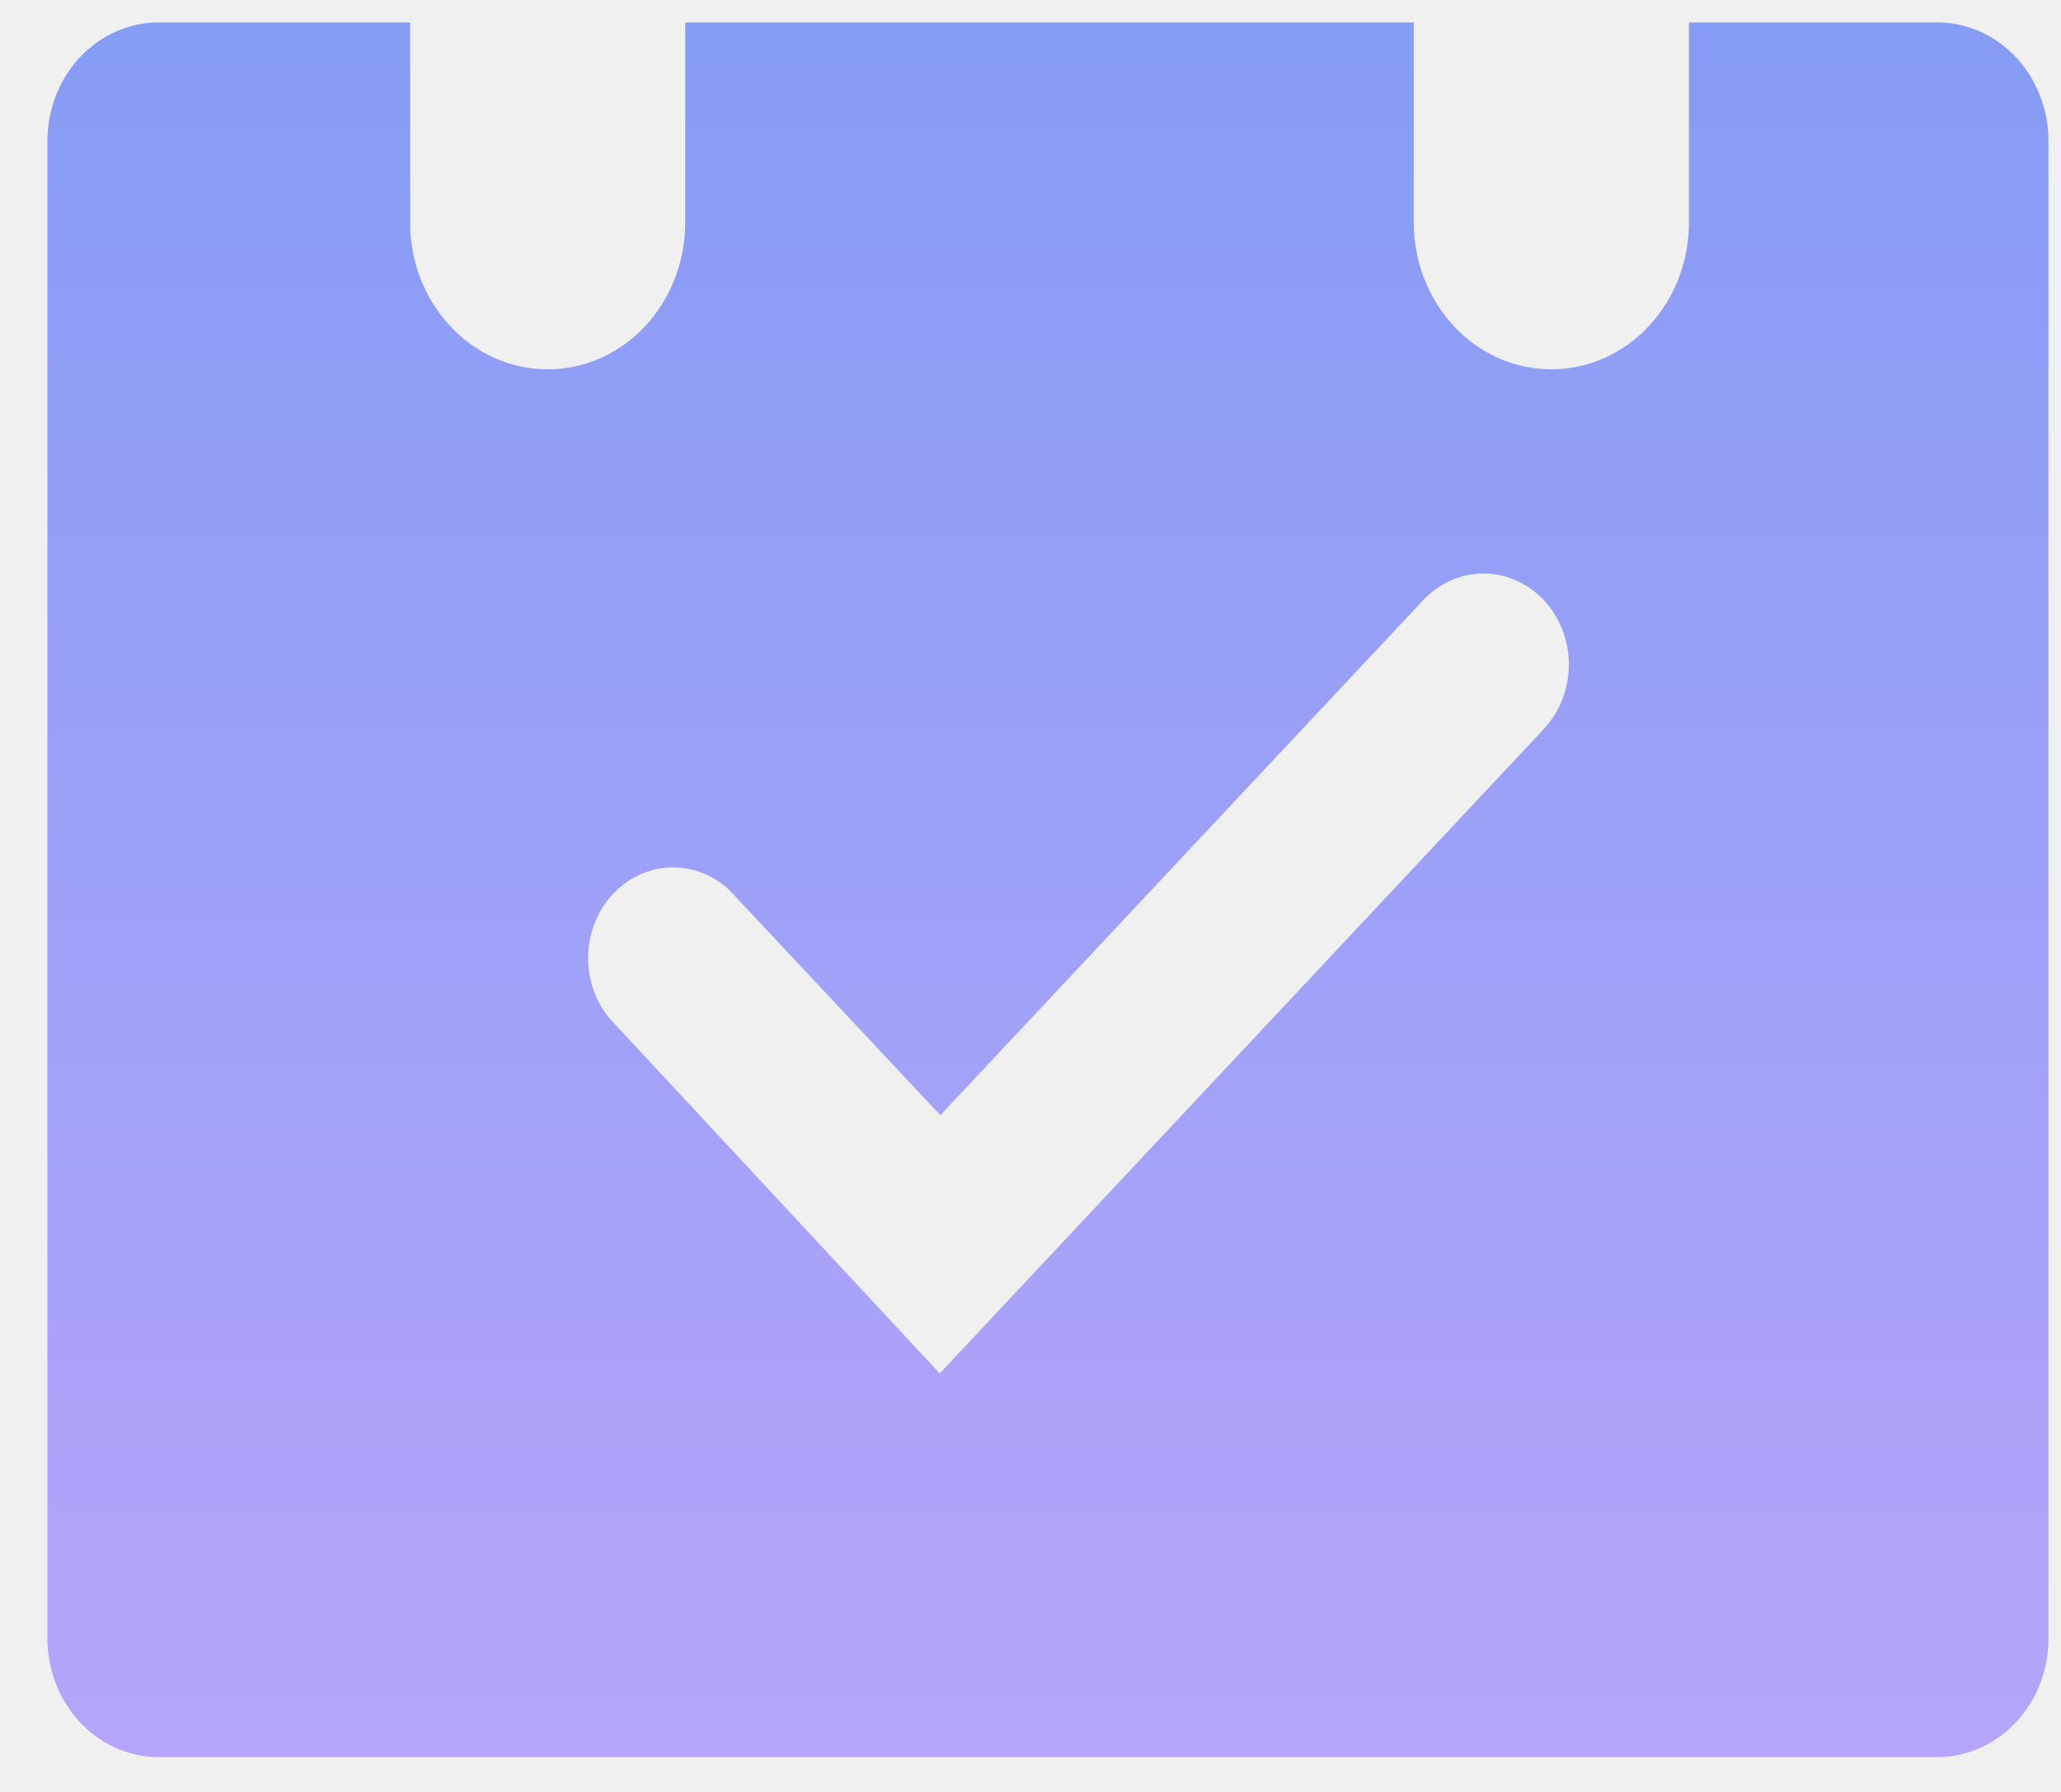
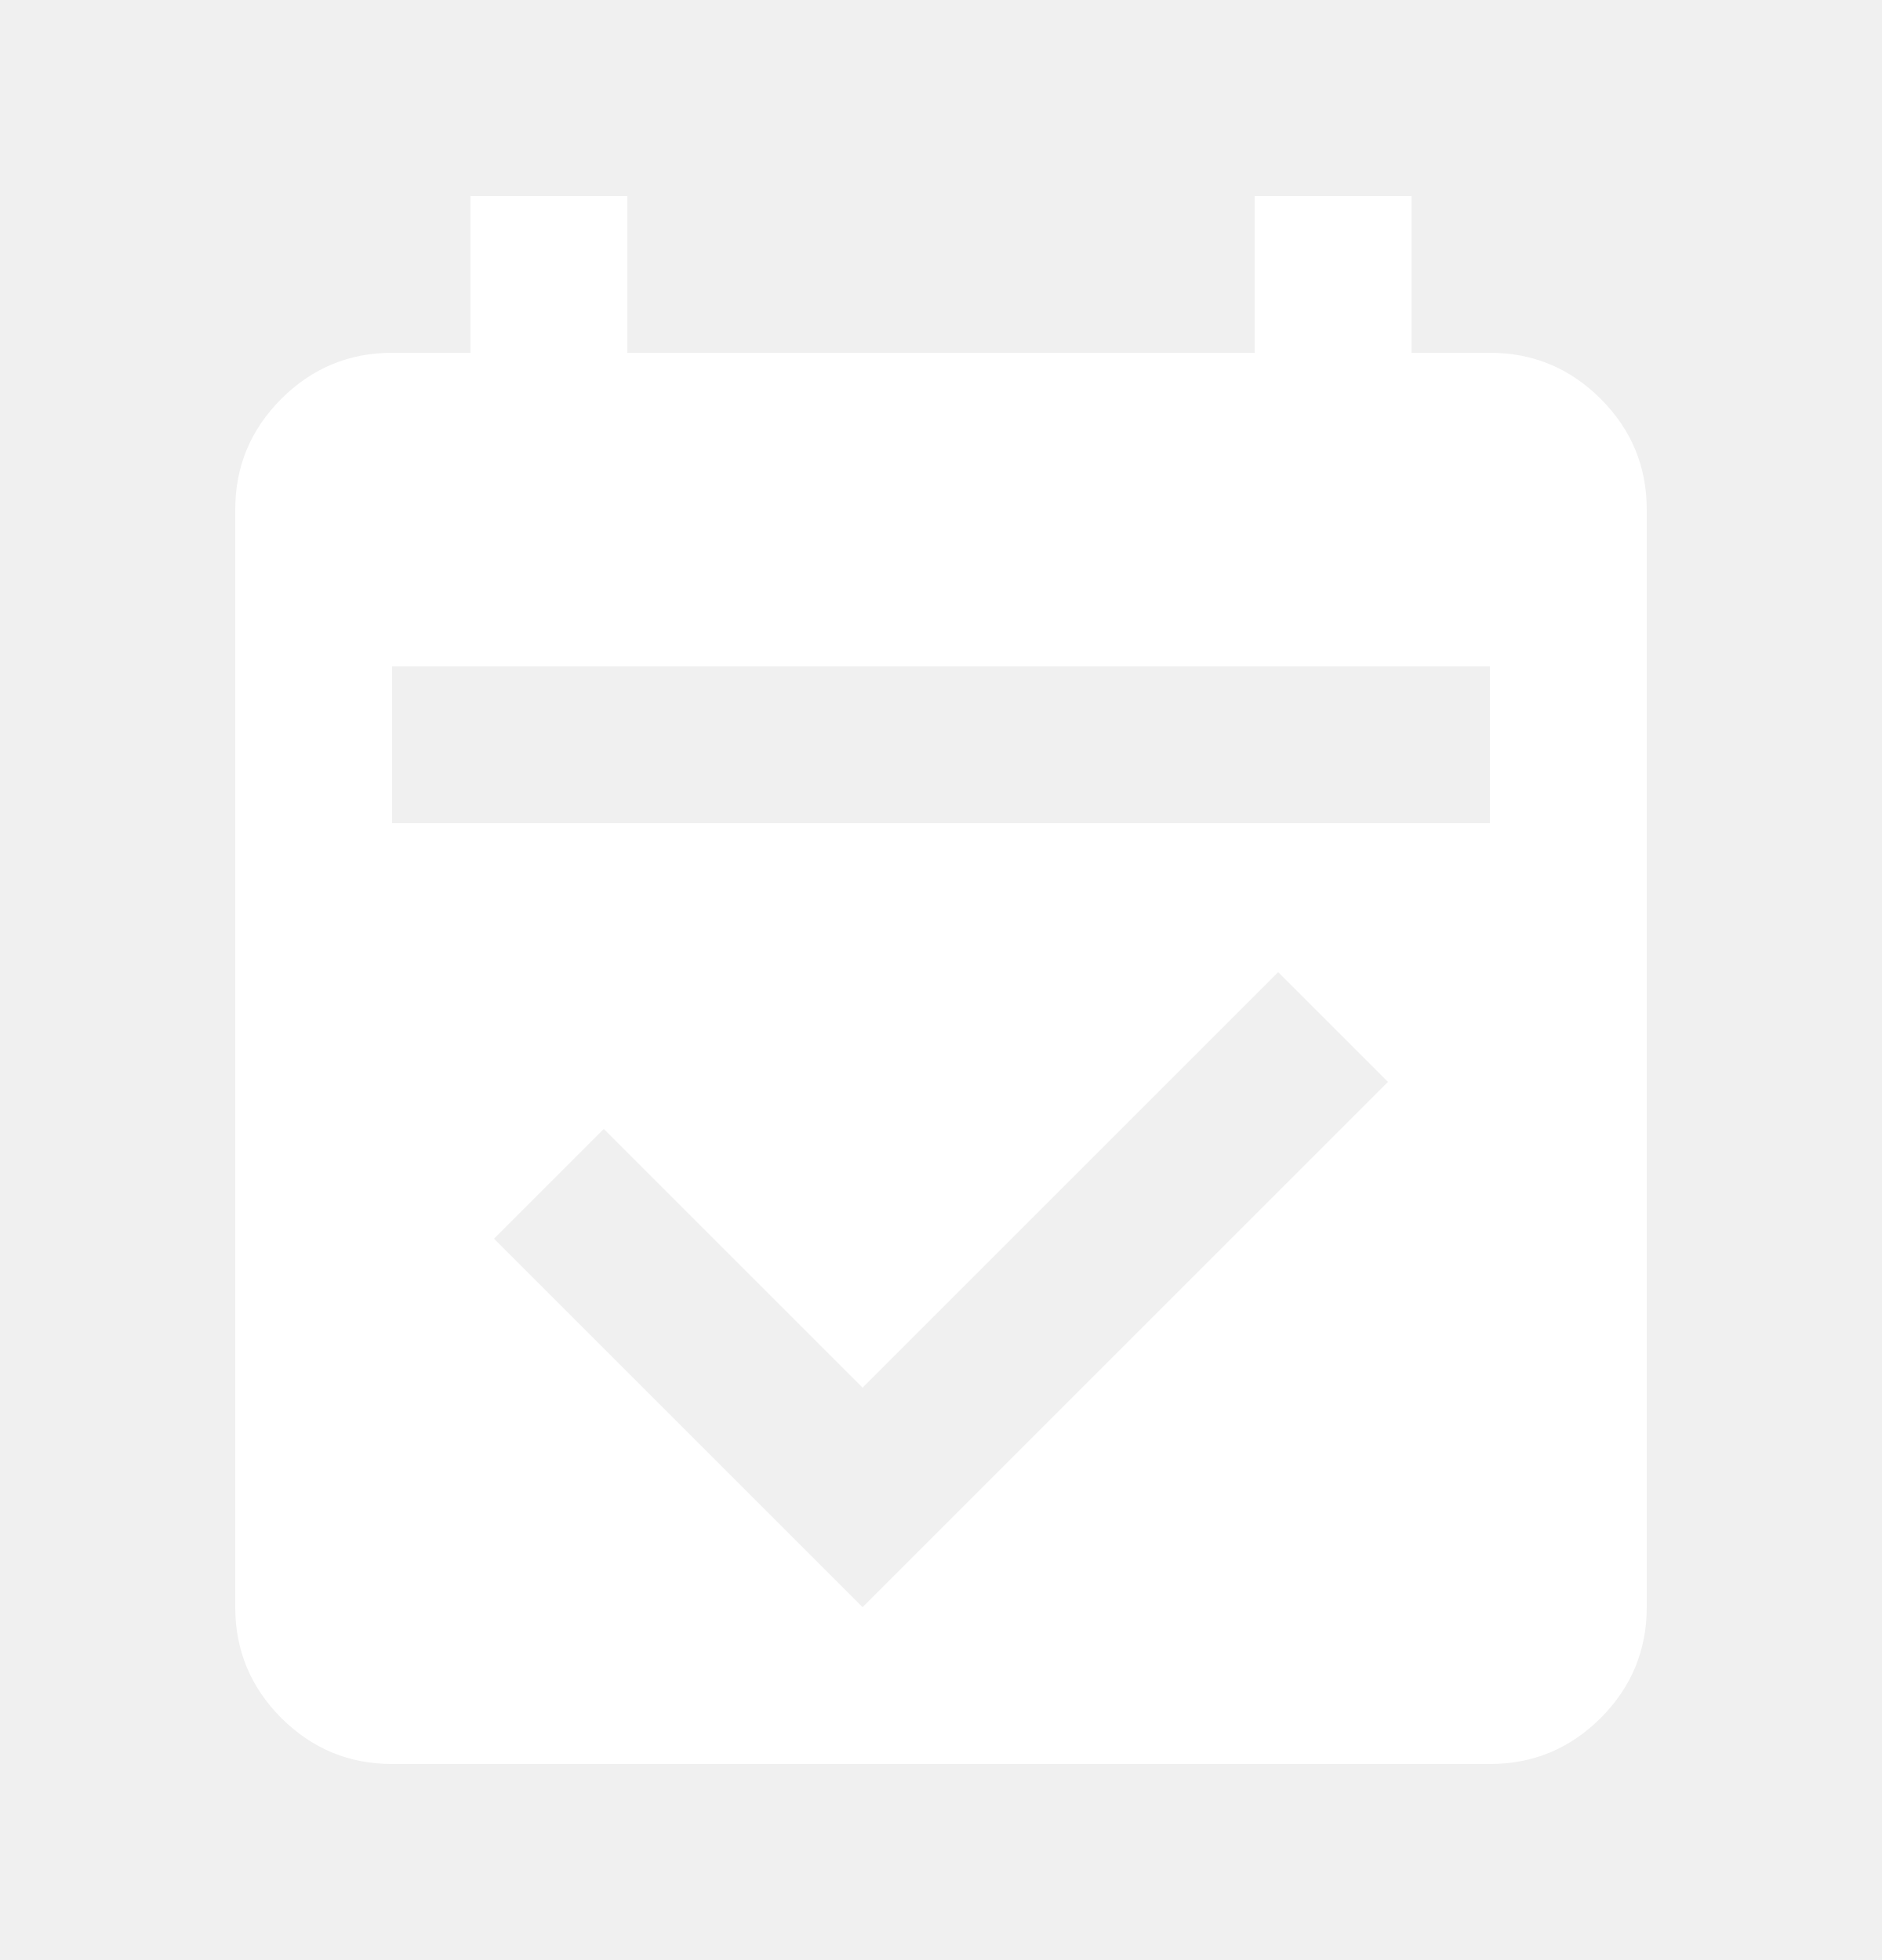
- <svg xmlns="http://www.w3.org/2000/svg" width="23" height="20" viewBox="0 0 23 20" fill="none">
-   <path d="M21.639 0.25H18.848V2.484C18.848 2.919 18.686 3.335 18.398 3.642C18.11 3.95 17.72 4.122 17.312 4.122C16.905 4.122 16.515 3.95 16.227 3.642C15.939 3.335 15.777 2.919 15.777 2.484V0.25H7.647V2.484C7.647 2.919 7.485 3.335 7.198 3.642C6.91 3.95 6.519 4.122 6.112 4.122C5.705 4.122 5.314 3.95 5.026 3.642C4.738 3.335 4.577 2.919 4.577 2.484V0.25H1.785C1.619 0.248 1.454 0.282 1.301 0.349C1.147 0.416 1.008 0.515 0.89 0.641C0.773 0.766 0.681 0.916 0.619 1.08C0.557 1.245 0.526 1.421 0.529 1.598V18.263C0.526 18.437 0.556 18.61 0.616 18.772C0.676 18.934 0.765 19.082 0.878 19.207C0.992 19.332 1.127 19.432 1.277 19.502C1.426 19.571 1.587 19.608 1.75 19.611H21.639C21.802 19.608 21.963 19.571 22.113 19.502C22.262 19.432 22.398 19.332 22.511 19.207C22.625 19.082 22.714 18.934 22.774 18.772C22.834 18.61 22.863 18.437 22.86 18.263V1.598C22.863 1.424 22.834 1.251 22.774 1.089C22.714 0.927 22.625 0.779 22.511 0.654C22.398 0.529 22.262 0.429 22.113 0.359C21.963 0.29 21.802 0.253 21.639 0.25ZM17.236 8.129L10.487 15.329L6.81 11.375C6.647 11.184 6.559 10.934 6.563 10.675C6.568 10.417 6.664 10.17 6.834 9.985C7.003 9.801 7.233 9.692 7.475 9.682C7.717 9.672 7.953 9.761 8.136 9.931L10.494 12.447L15.882 6.699C15.97 6.604 16.075 6.53 16.191 6.479C16.306 6.427 16.43 6.401 16.555 6.401C16.68 6.401 16.804 6.427 16.92 6.479C17.035 6.53 17.14 6.604 17.229 6.699C17.317 6.793 17.387 6.905 17.435 7.028C17.483 7.152 17.508 7.284 17.508 7.417C17.508 7.551 17.483 7.683 17.435 7.806C17.387 7.93 17.317 8.042 17.229 8.136L17.236 8.129Z" fill="url(#paint0_linear_1_1423)" fill-opacity="0.7" />
-   <defs>
-     <linearGradient id="paint0_linear_1_1423" x1="11.695" y1="0.25" x2="11.695" y2="19.611" gradientUnits="userSpaceOnUse">
-       <stop stop-color="#5978F7" />
-       <stop offset="1" stop-color="#9C84FF" />
-     </linearGradient>
-   </defs>
+ <svg xmlns="http://www.w3.org/2000/svg" width="24" height="25" viewBox="0 0 24 25" fill="none">
+   <path fill-rule="evenodd" clip-rule="evenodd" d="M5 22.5C4.45 22.5 3.979 22.304 3.587 21.913C3.196 21.521 3 21.05 3 20.5V6.5C3 5.95 3.196 5.479 3.587 5.088C3.979 4.696 4.45 4.5 5 4.5H6V2.5H8V4.5H16V2.5H18V4.5H19C19.55 4.5 20.021 4.696 20.413 5.088C20.804 5.479 21 5.95 21 6.5V20.5C21 21.05 20.804 21.521 20.413 21.913C20.021 22.304 19.55 22.5 19 22.5H5ZM19 8.5H5V10.5H19V8.5ZM7.7 14.4L11 17.7L16.3 12.4L17.7 13.8L11 20.5L6.3 15.8L7.7 14.4Z" fill="white" />
</svg>
